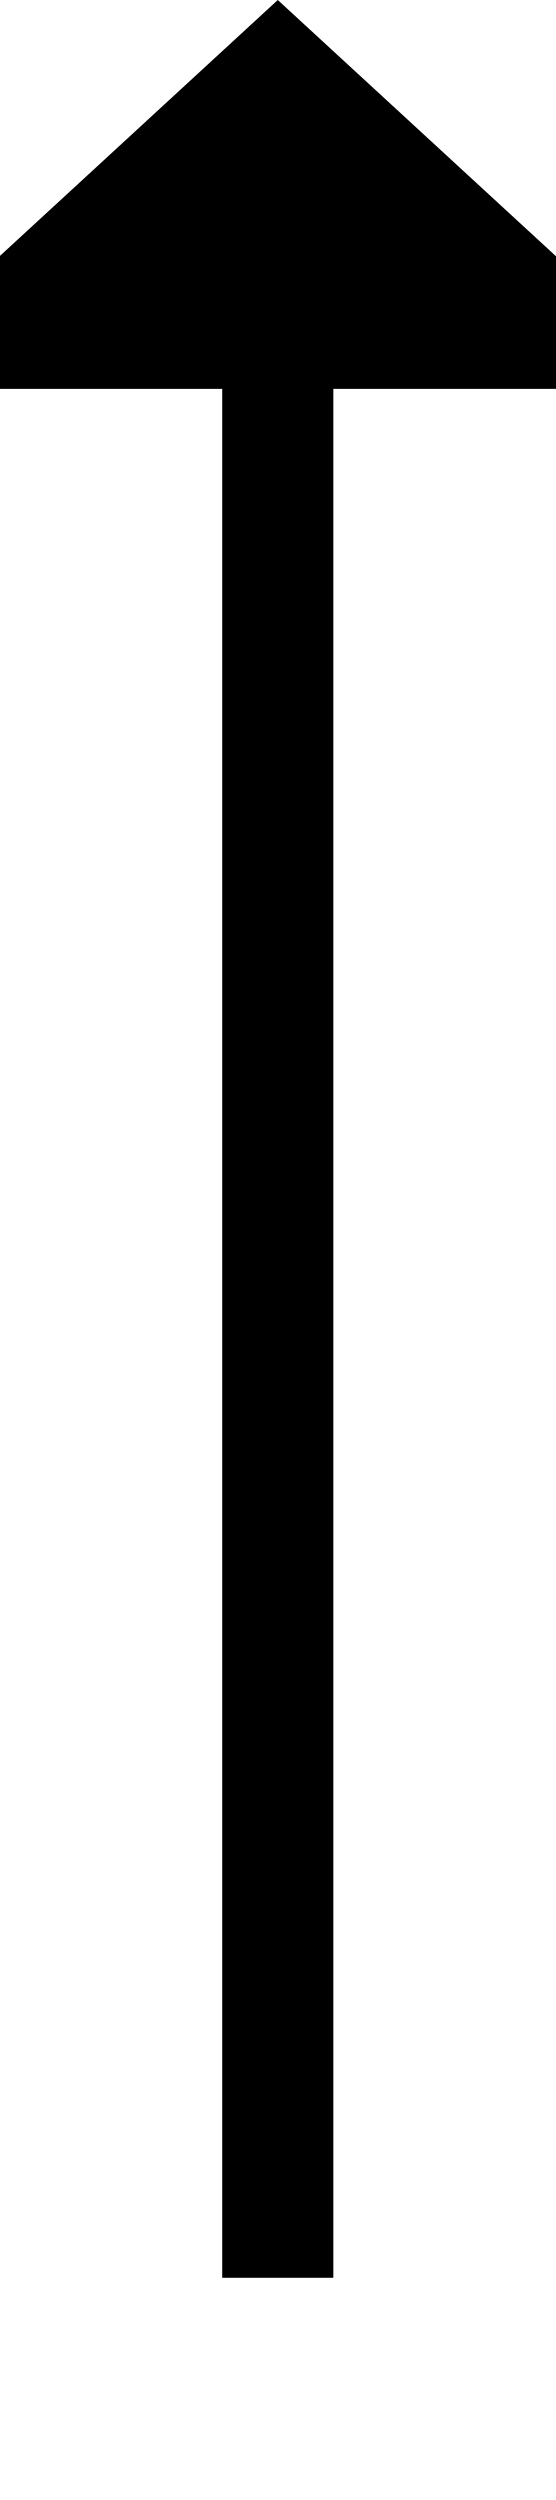
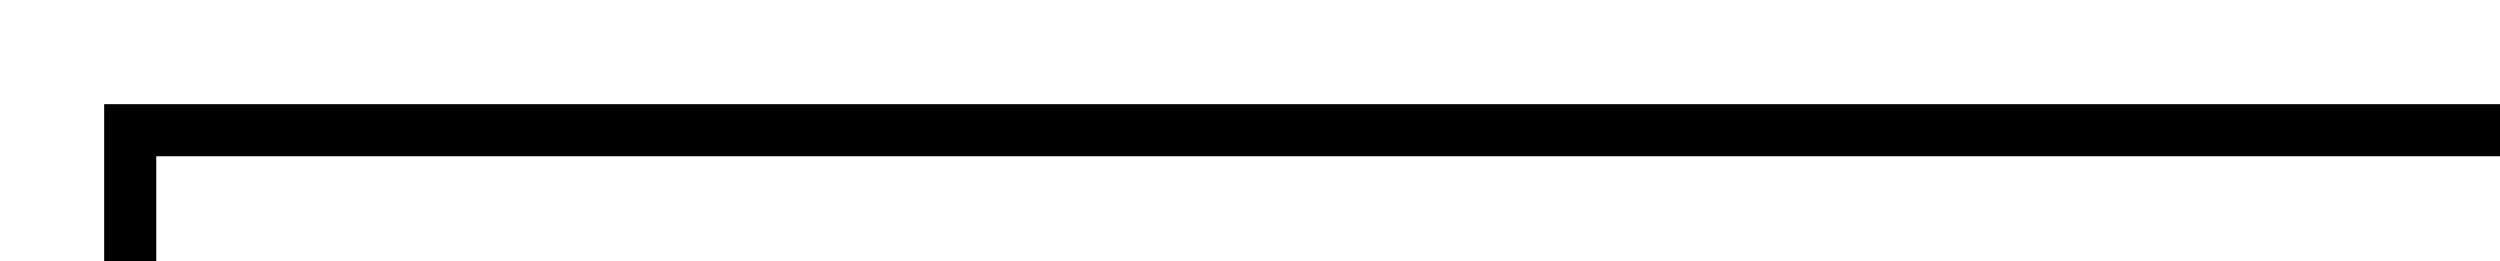
- <svg xmlns="http://www.w3.org/2000/svg" version="1.1" width="10px" height="45px" preserveAspectRatio="xMidYMin meet" viewBox="396 908  8 45">
-   <path d="M 400 949  L 400 914  " stroke-width="2" stroke="#000000" fill="none" />
-   <path d="M 407.6 915  L 400 908  L 392.4 915  L 407.6 915  Z " fill-rule="nonzero" fill="#000000" stroke="none" />
+ <svg xmlns="http://www.w3.org/2000/svg" version="1.1" width="96px" height="10px" preserveAspectRatio="xMinYMid meet" viewBox="236 559  96 8">
+   <path d="M 333 563  L 241 563  L 241 623  " stroke-width="2" stroke="#000000" fill="none" />
+   <path d="M 233.4 622  L 241 629  L 248.6 622  L 233.4 622  Z " fill-rule="nonzero" fill="#000000" stroke="none" />
</svg>
